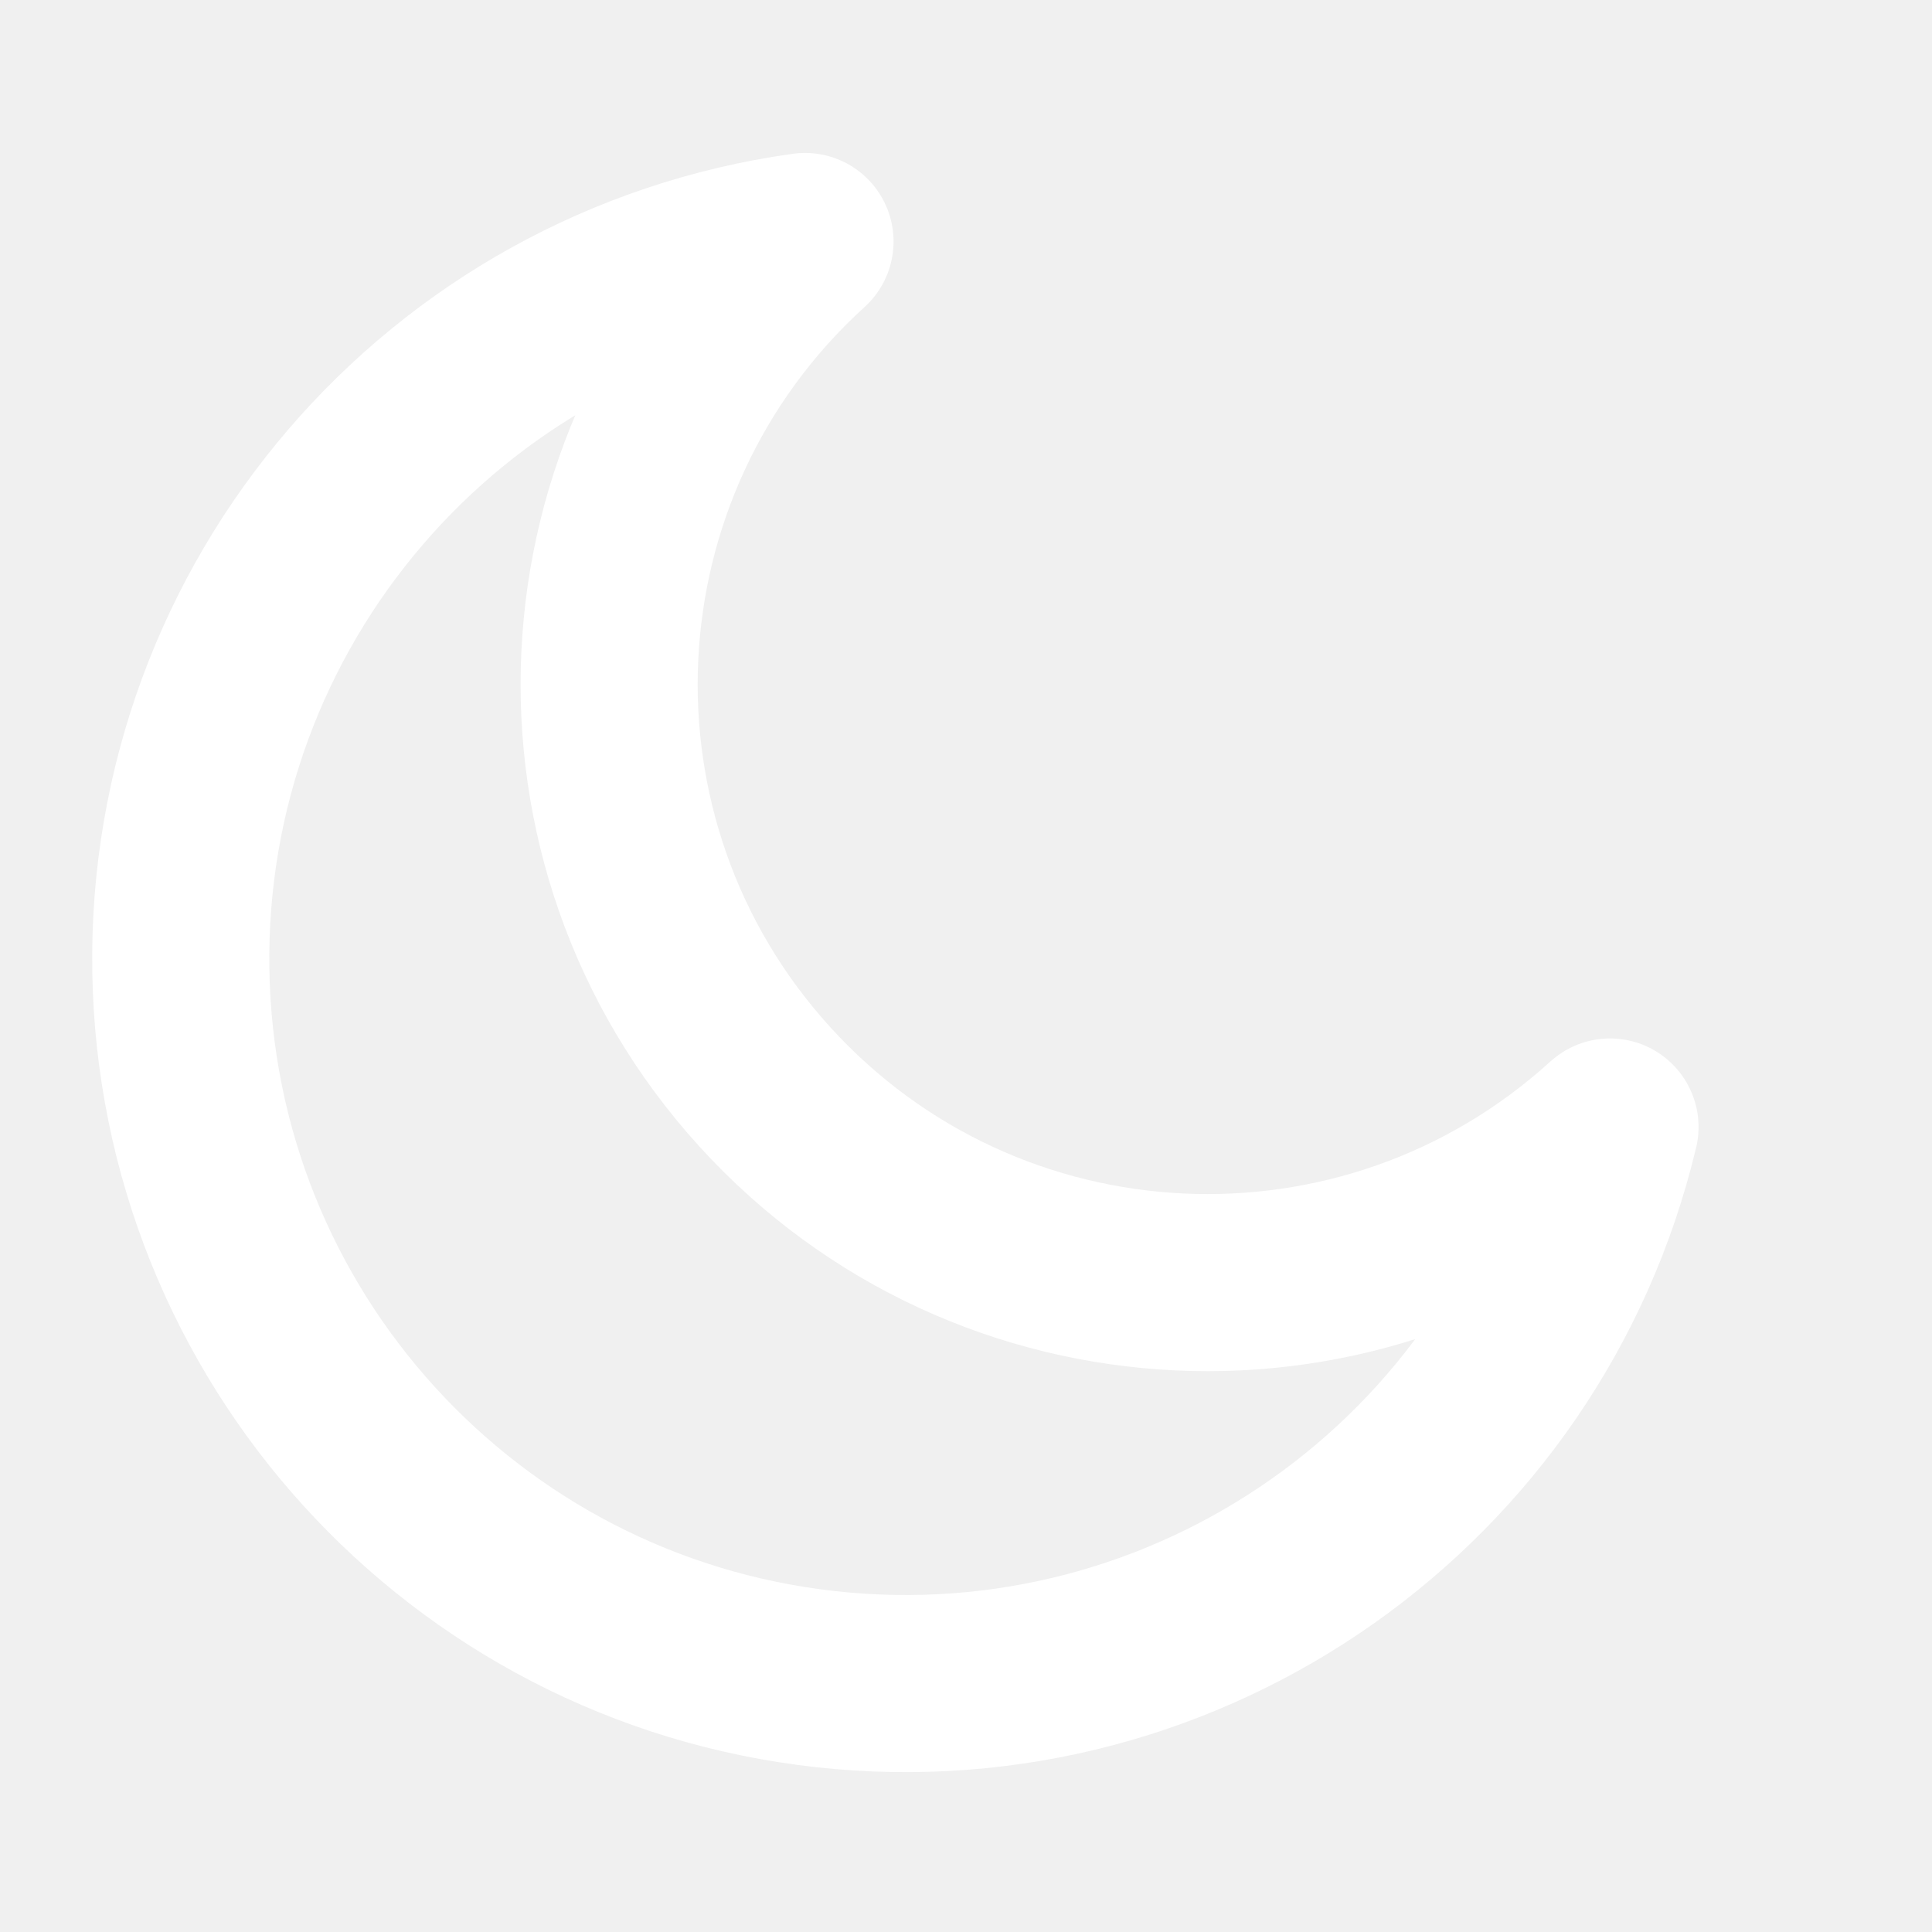
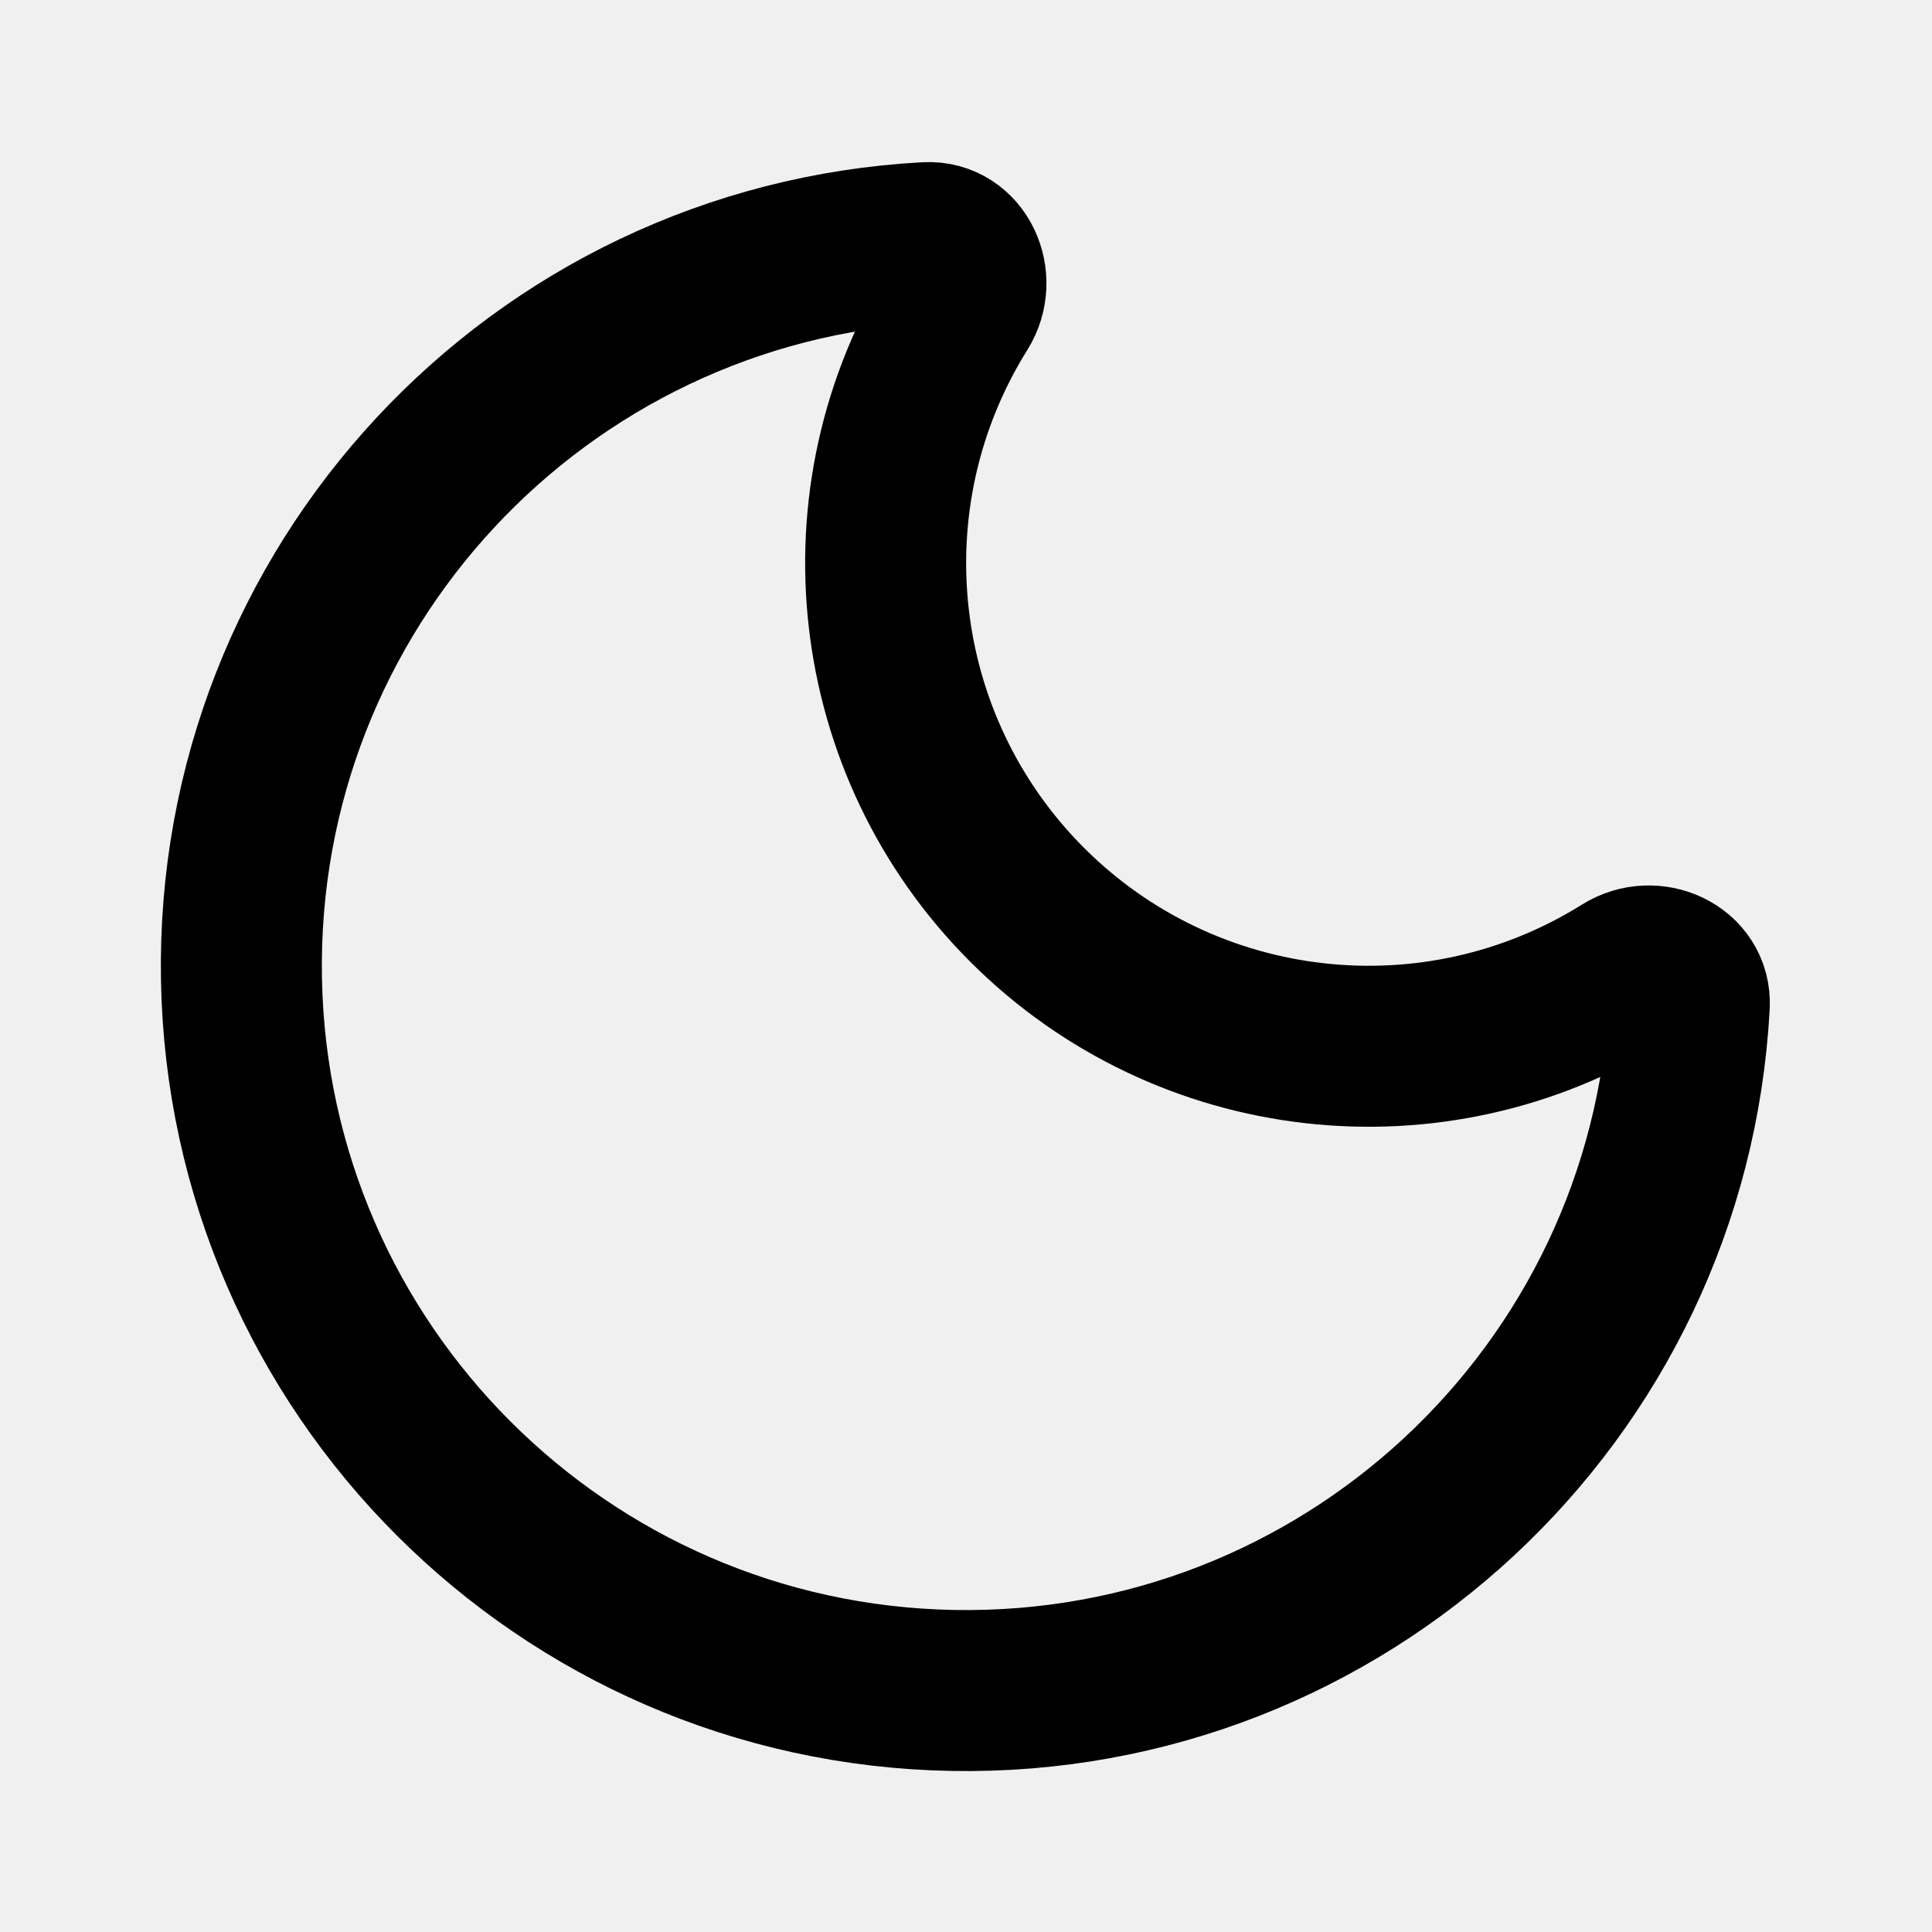
- <svg xmlns="http://www.w3.org/2000/svg" width="24" height="24" viewBox="0 0 24 24">
-   <g stroke="#ffffff" fill="none" stroke-width="2.2" stroke-linecap="round" stroke-linejoin="round">
-     <path d="M20 14A9 9 0 1 1 10 3a7 7 0 0 0 10 11Z" />
-   </g>
+ <svg xmlns="http://www.w3.org/2000/svg" width="24" height="24" viewBox="0 0 24 24" fill="none" stroke="currentColor" stroke-width="2" stroke-linecap="round" stroke-linejoin="round">
+   <path d="M20.985 12.486a9 9 0 1 1-9.473-9.472c.405-.022.617.46.402.803a6 6 0 0 0 8.268 8.268c.344-.215.825-.004.803.401" />
</svg>
